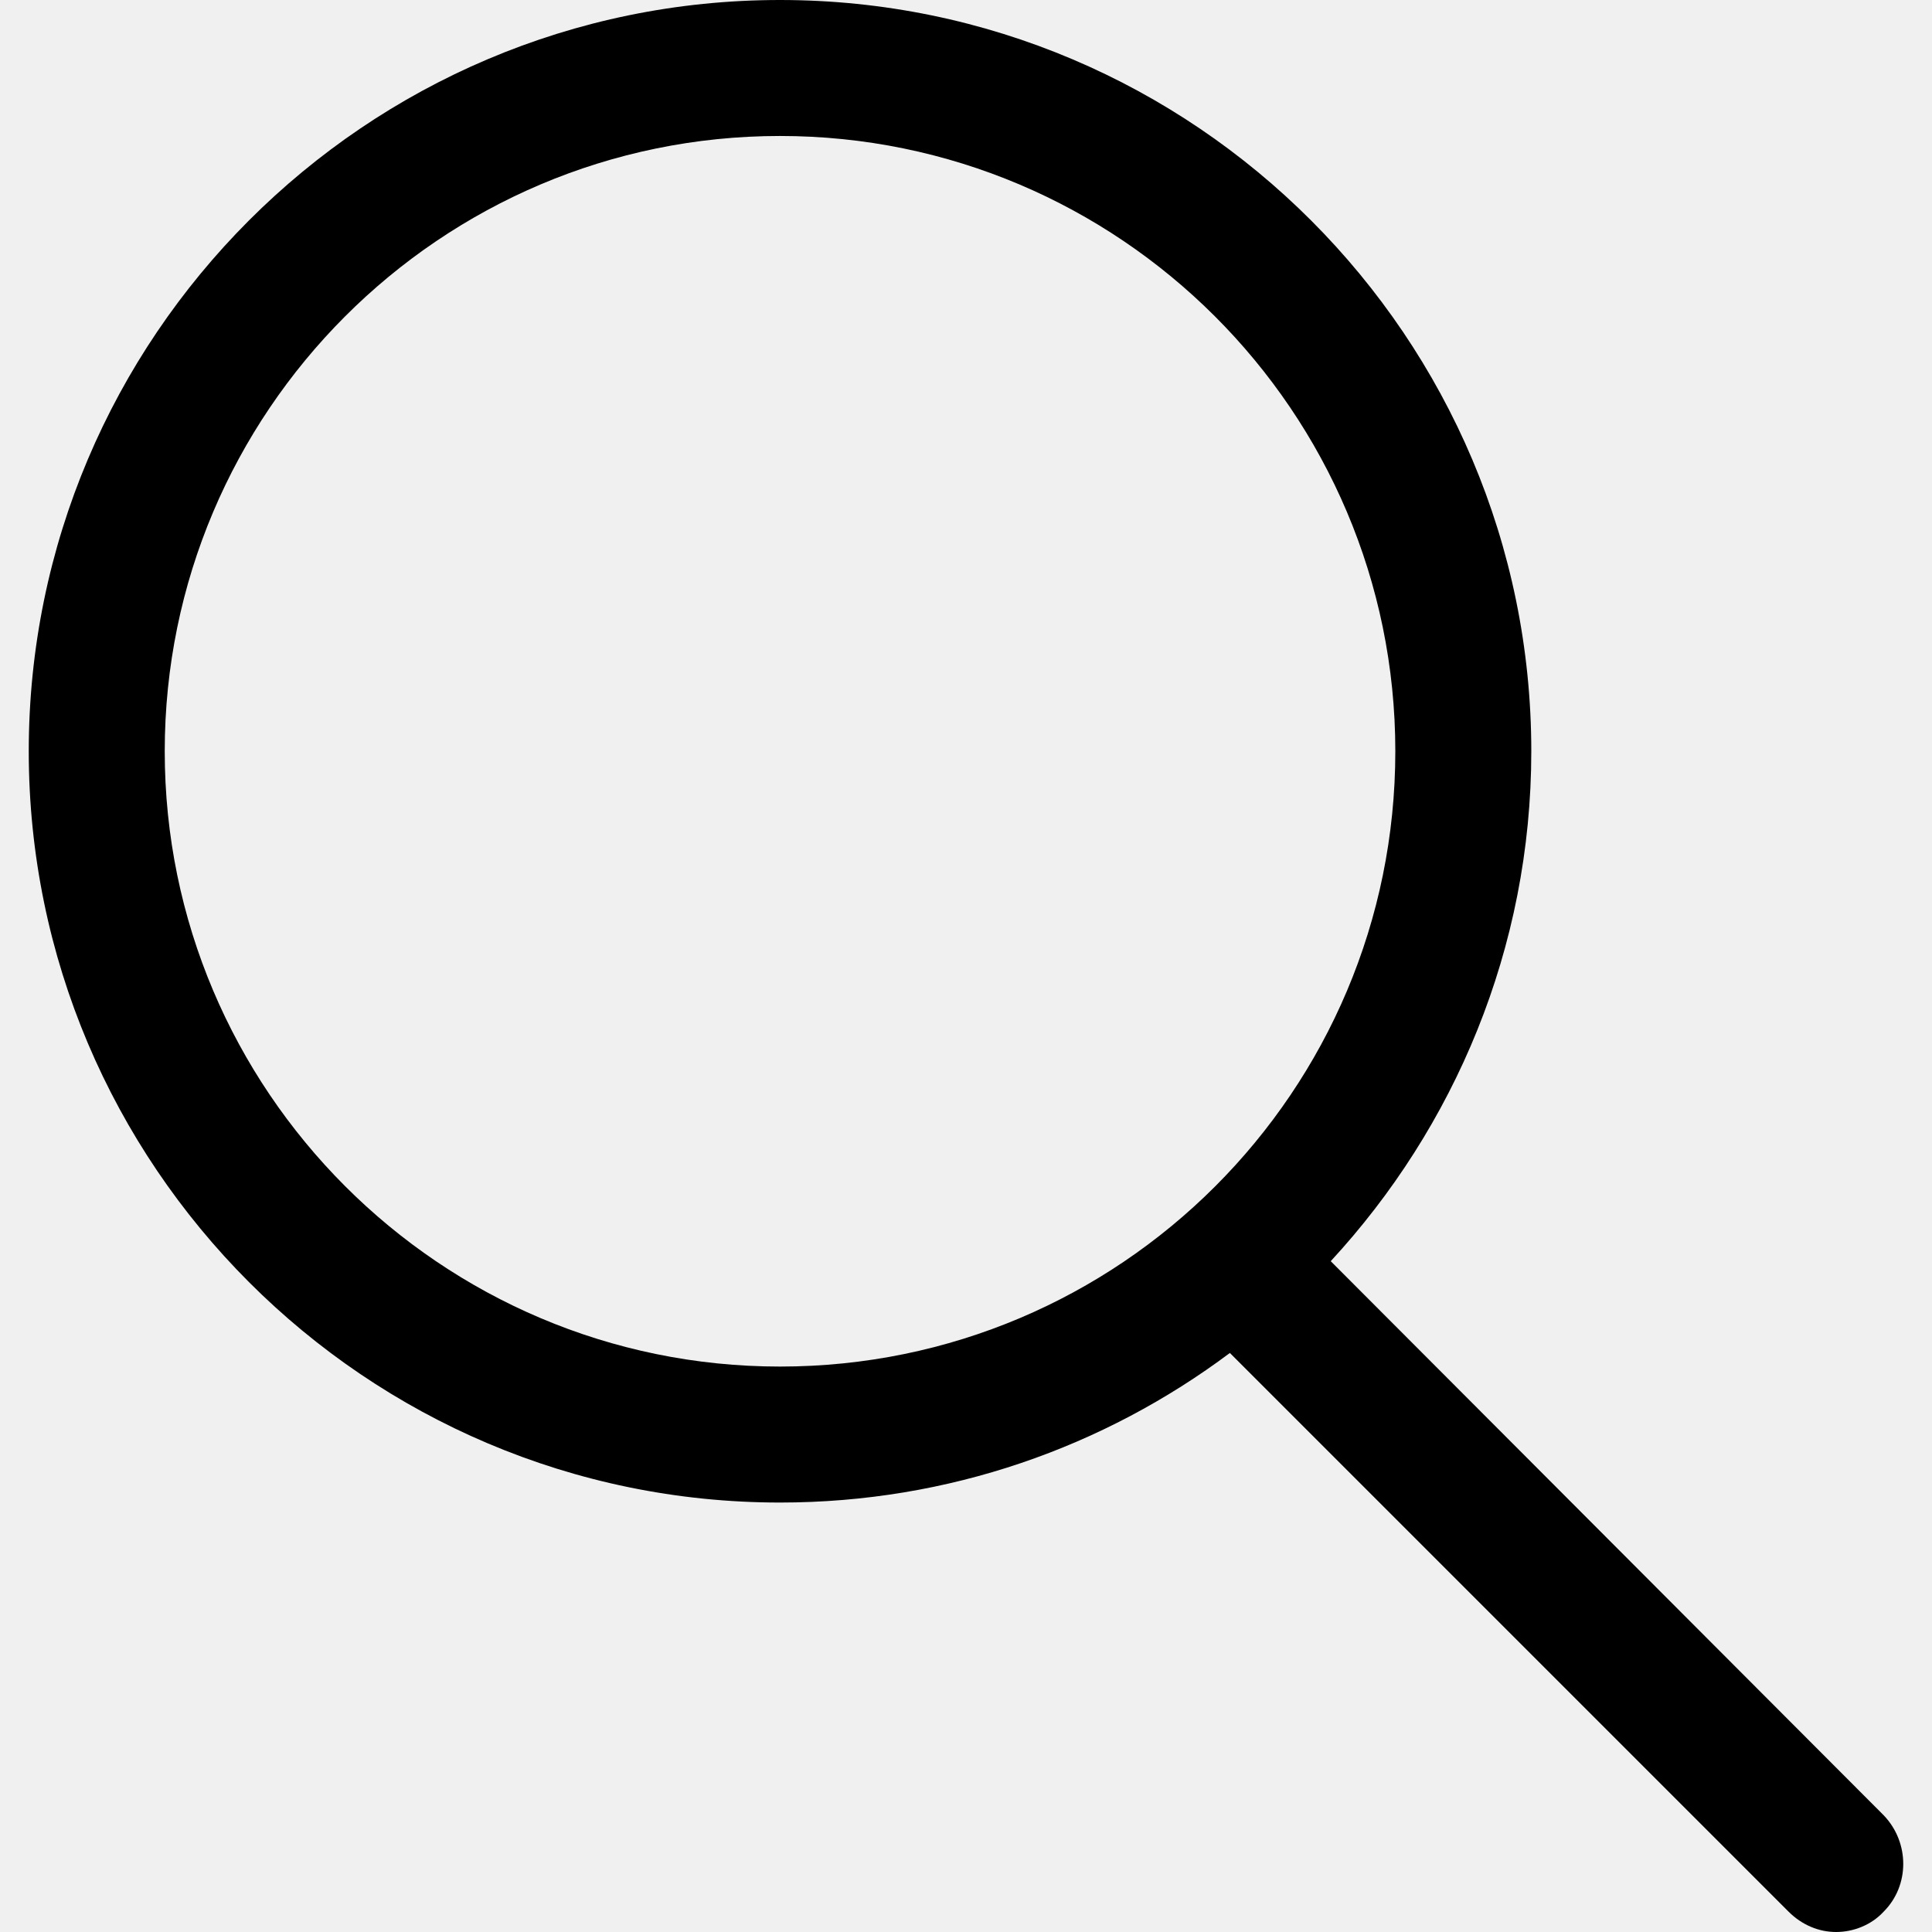
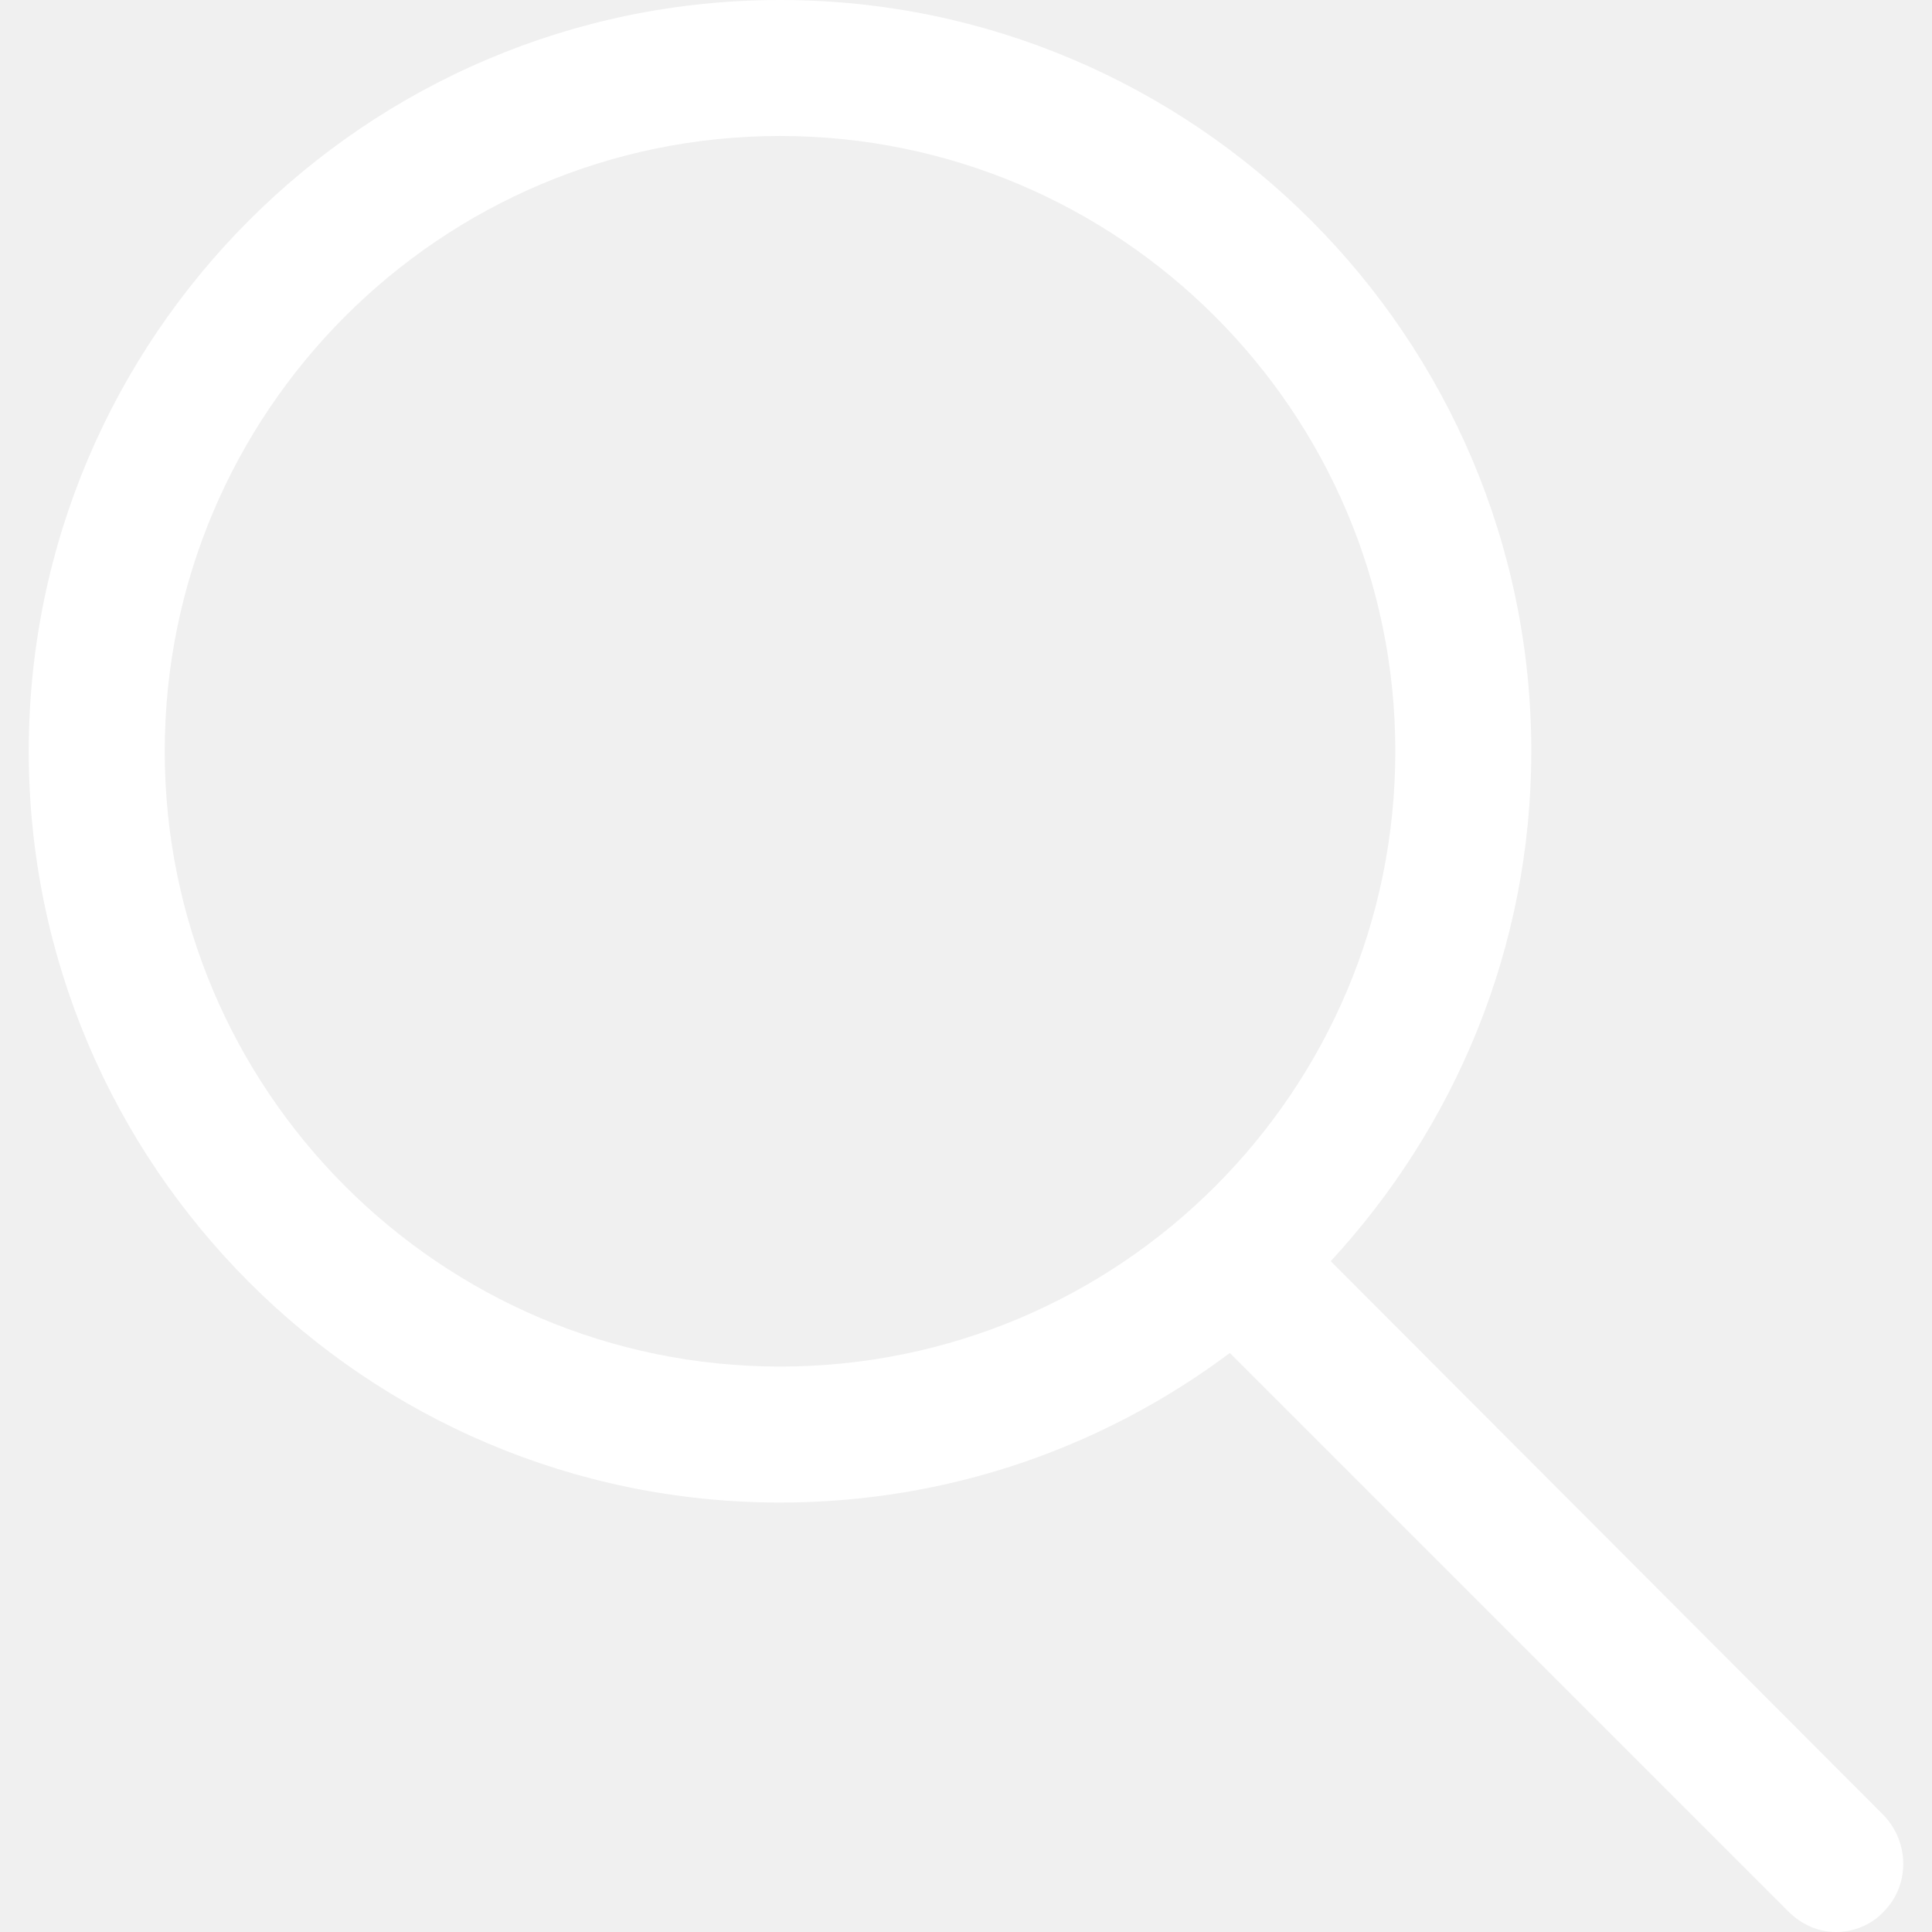
<svg xmlns="http://www.w3.org/2000/svg" version="1.1" id="Capa_1" x="0px" y="0px" viewBox="0 0 483.083 483.083" style="enable-background:new 0 0 483.083 483.083;" xml:space="preserve">
-   <g>
-     <path d="M332.74,315.35c30.883-33.433,50.15-78.2,50.15-127.5C382.89,84.433,298.74,0,195.04,0S7.19,84.433,7.19,187.85    S91.34,375.7,195.04,375.7c42.217,0,81.033-13.883,112.483-37.4l139.683,139.683c3.4,3.4,7.65,5.1,11.9,5.1s8.783-1.7,11.9-5.1    c6.517-6.517,6.517-17.283,0-24.083L332.74,315.35z M41.19,187.85C41.19,103.133,110.04,34,195.04,34    c84.717,0,153.85,68.85,153.85,153.85S280.04,341.7,195.04,341.7S41.19,272.567,41.19,187.85z" />
+   <g fill="#ffffff">
+     <path fill="#ffffff" d="M332.74,315.35c30.883-33.433,50.15-78.2,50.15-127.5C382.89,84.433,298.74,0,195.04,0S7.19,84.433,7.19,187.85    S91.34,375.7,195.04,375.7c42.217,0,81.033-13.883,112.483-37.4l139.683,139.683c3.4,3.4,7.65,5.1,11.9,5.1s8.783-1.7,11.9-5.1    c6.517-6.517,6.517-17.283,0-24.083L332.74,315.35z M41.19,187.85C41.19,103.133,110.04,34,195.04,34    c84.717,0,153.85,68.85,153.85,153.85S280.04,341.7,195.04,341.7S41.19,272.567,41.19,187.85z" />
  </g>
</svg>
